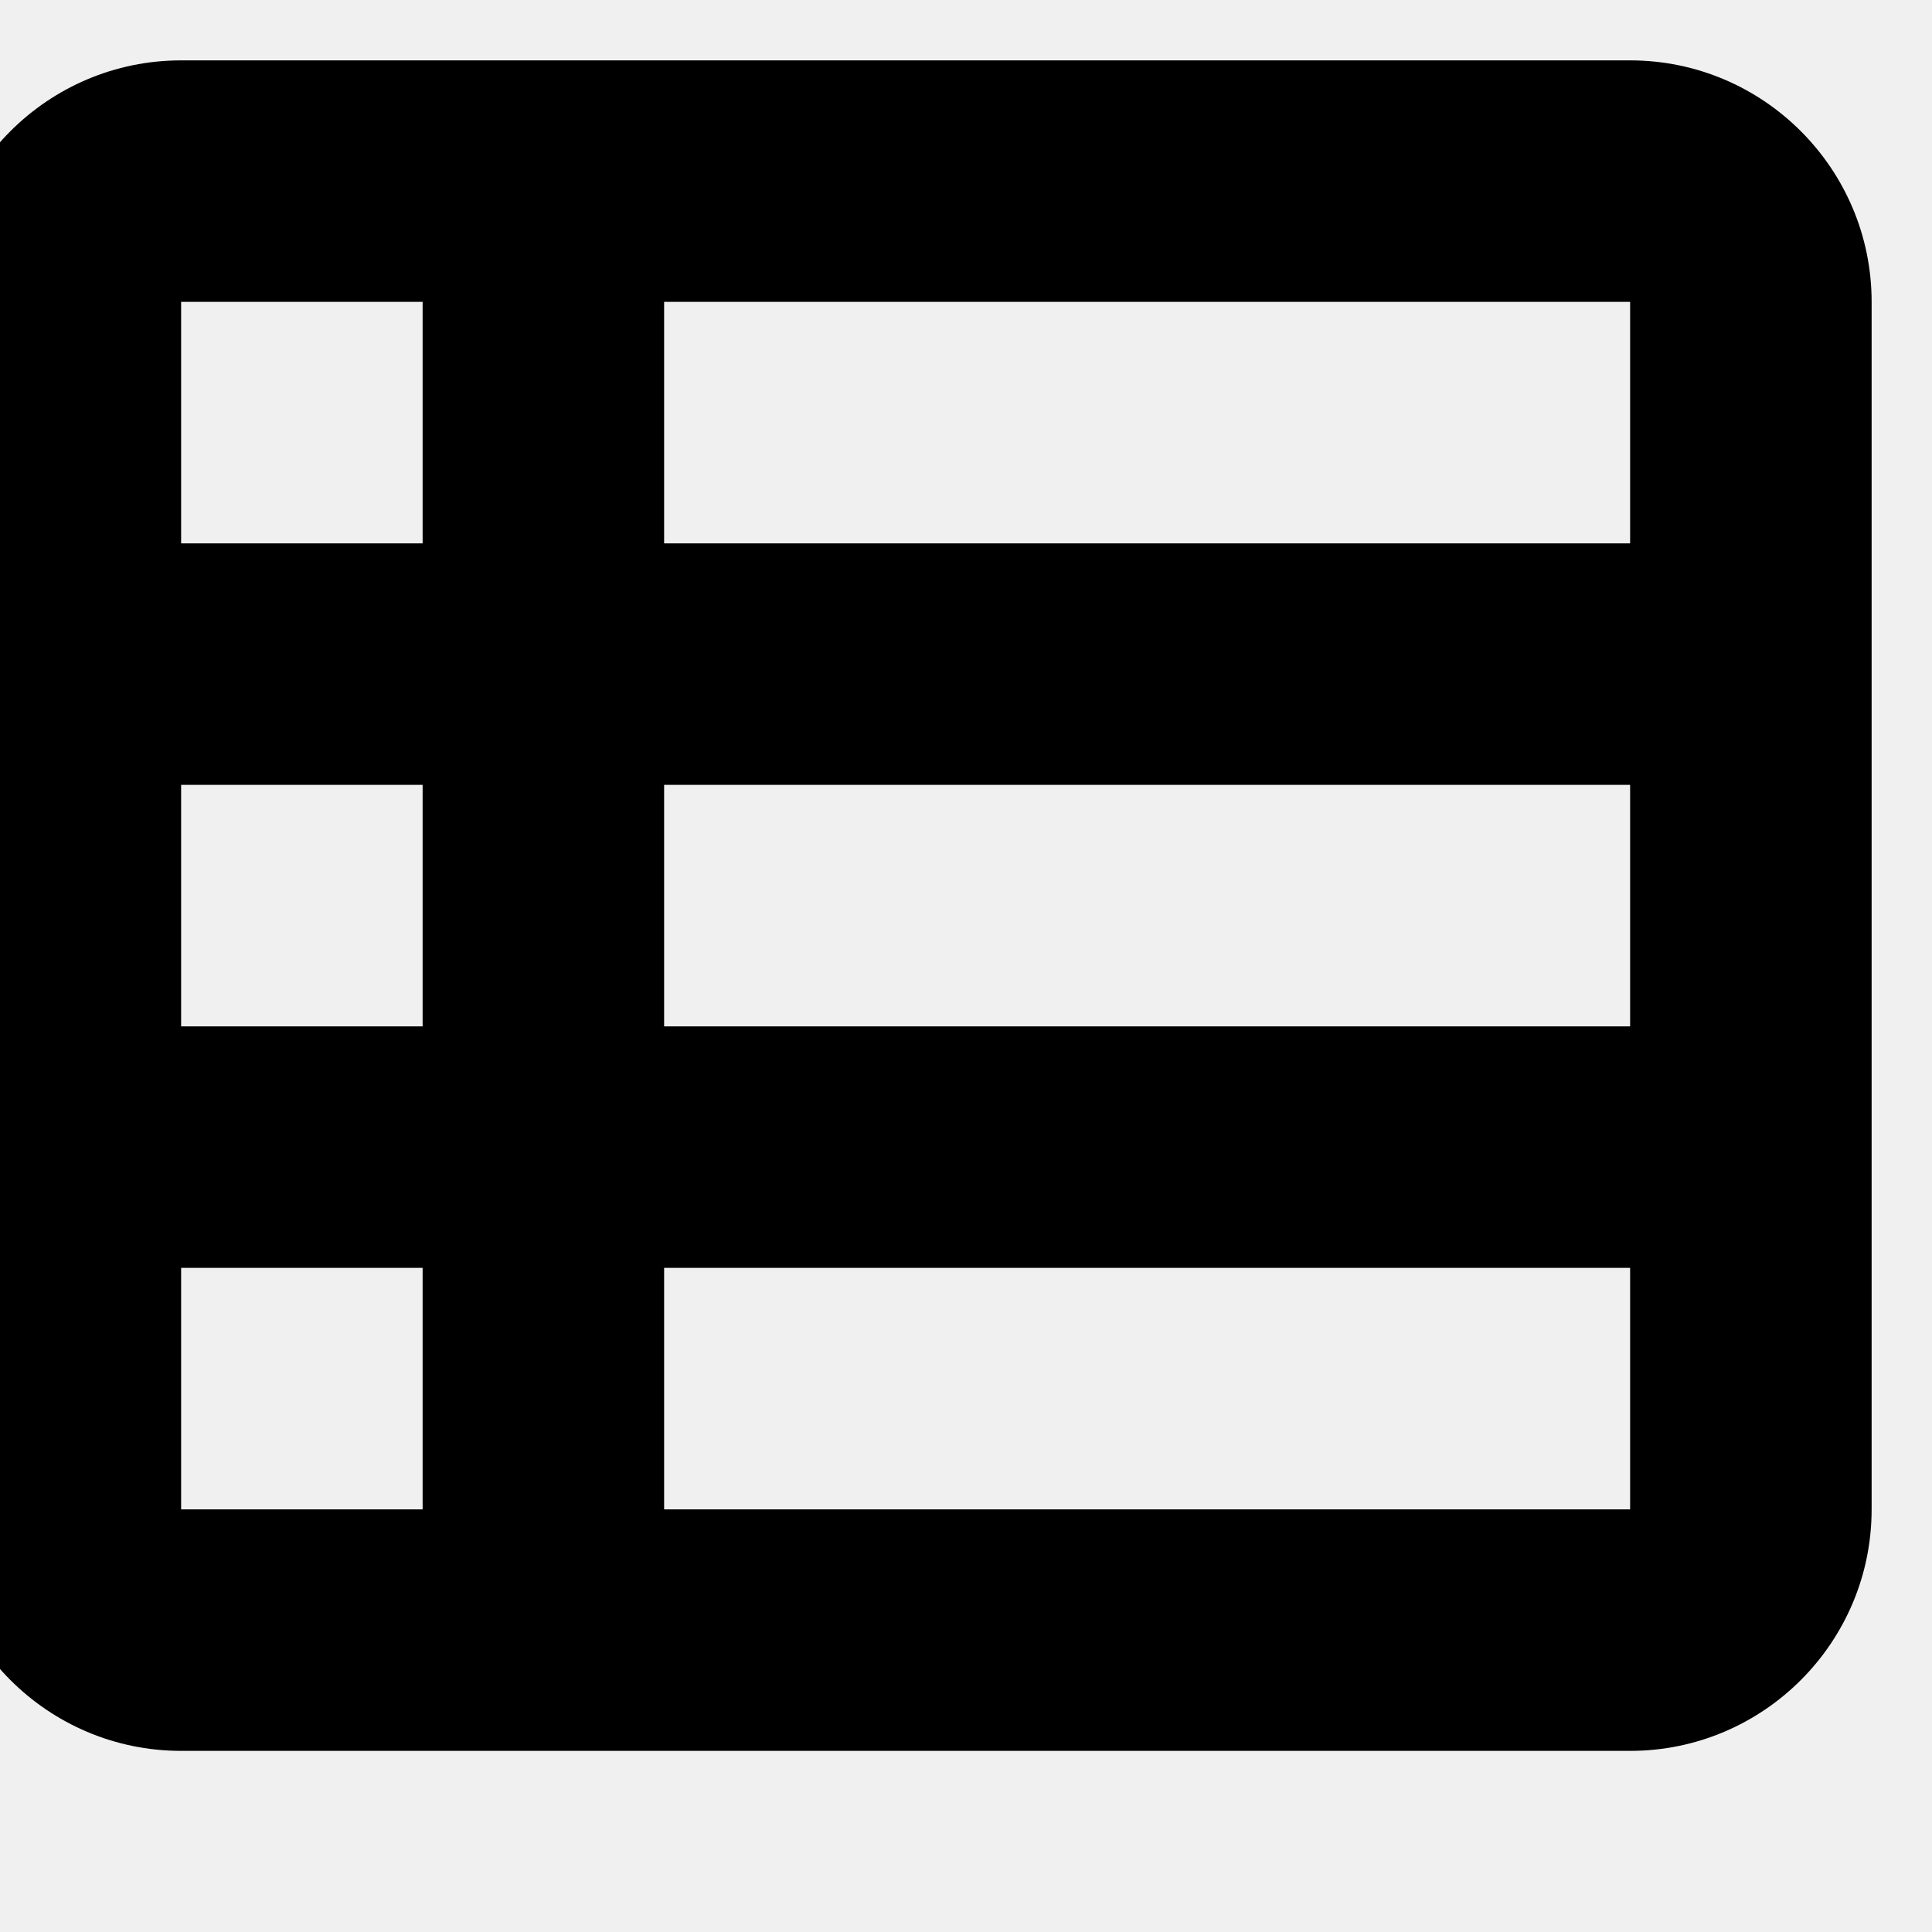
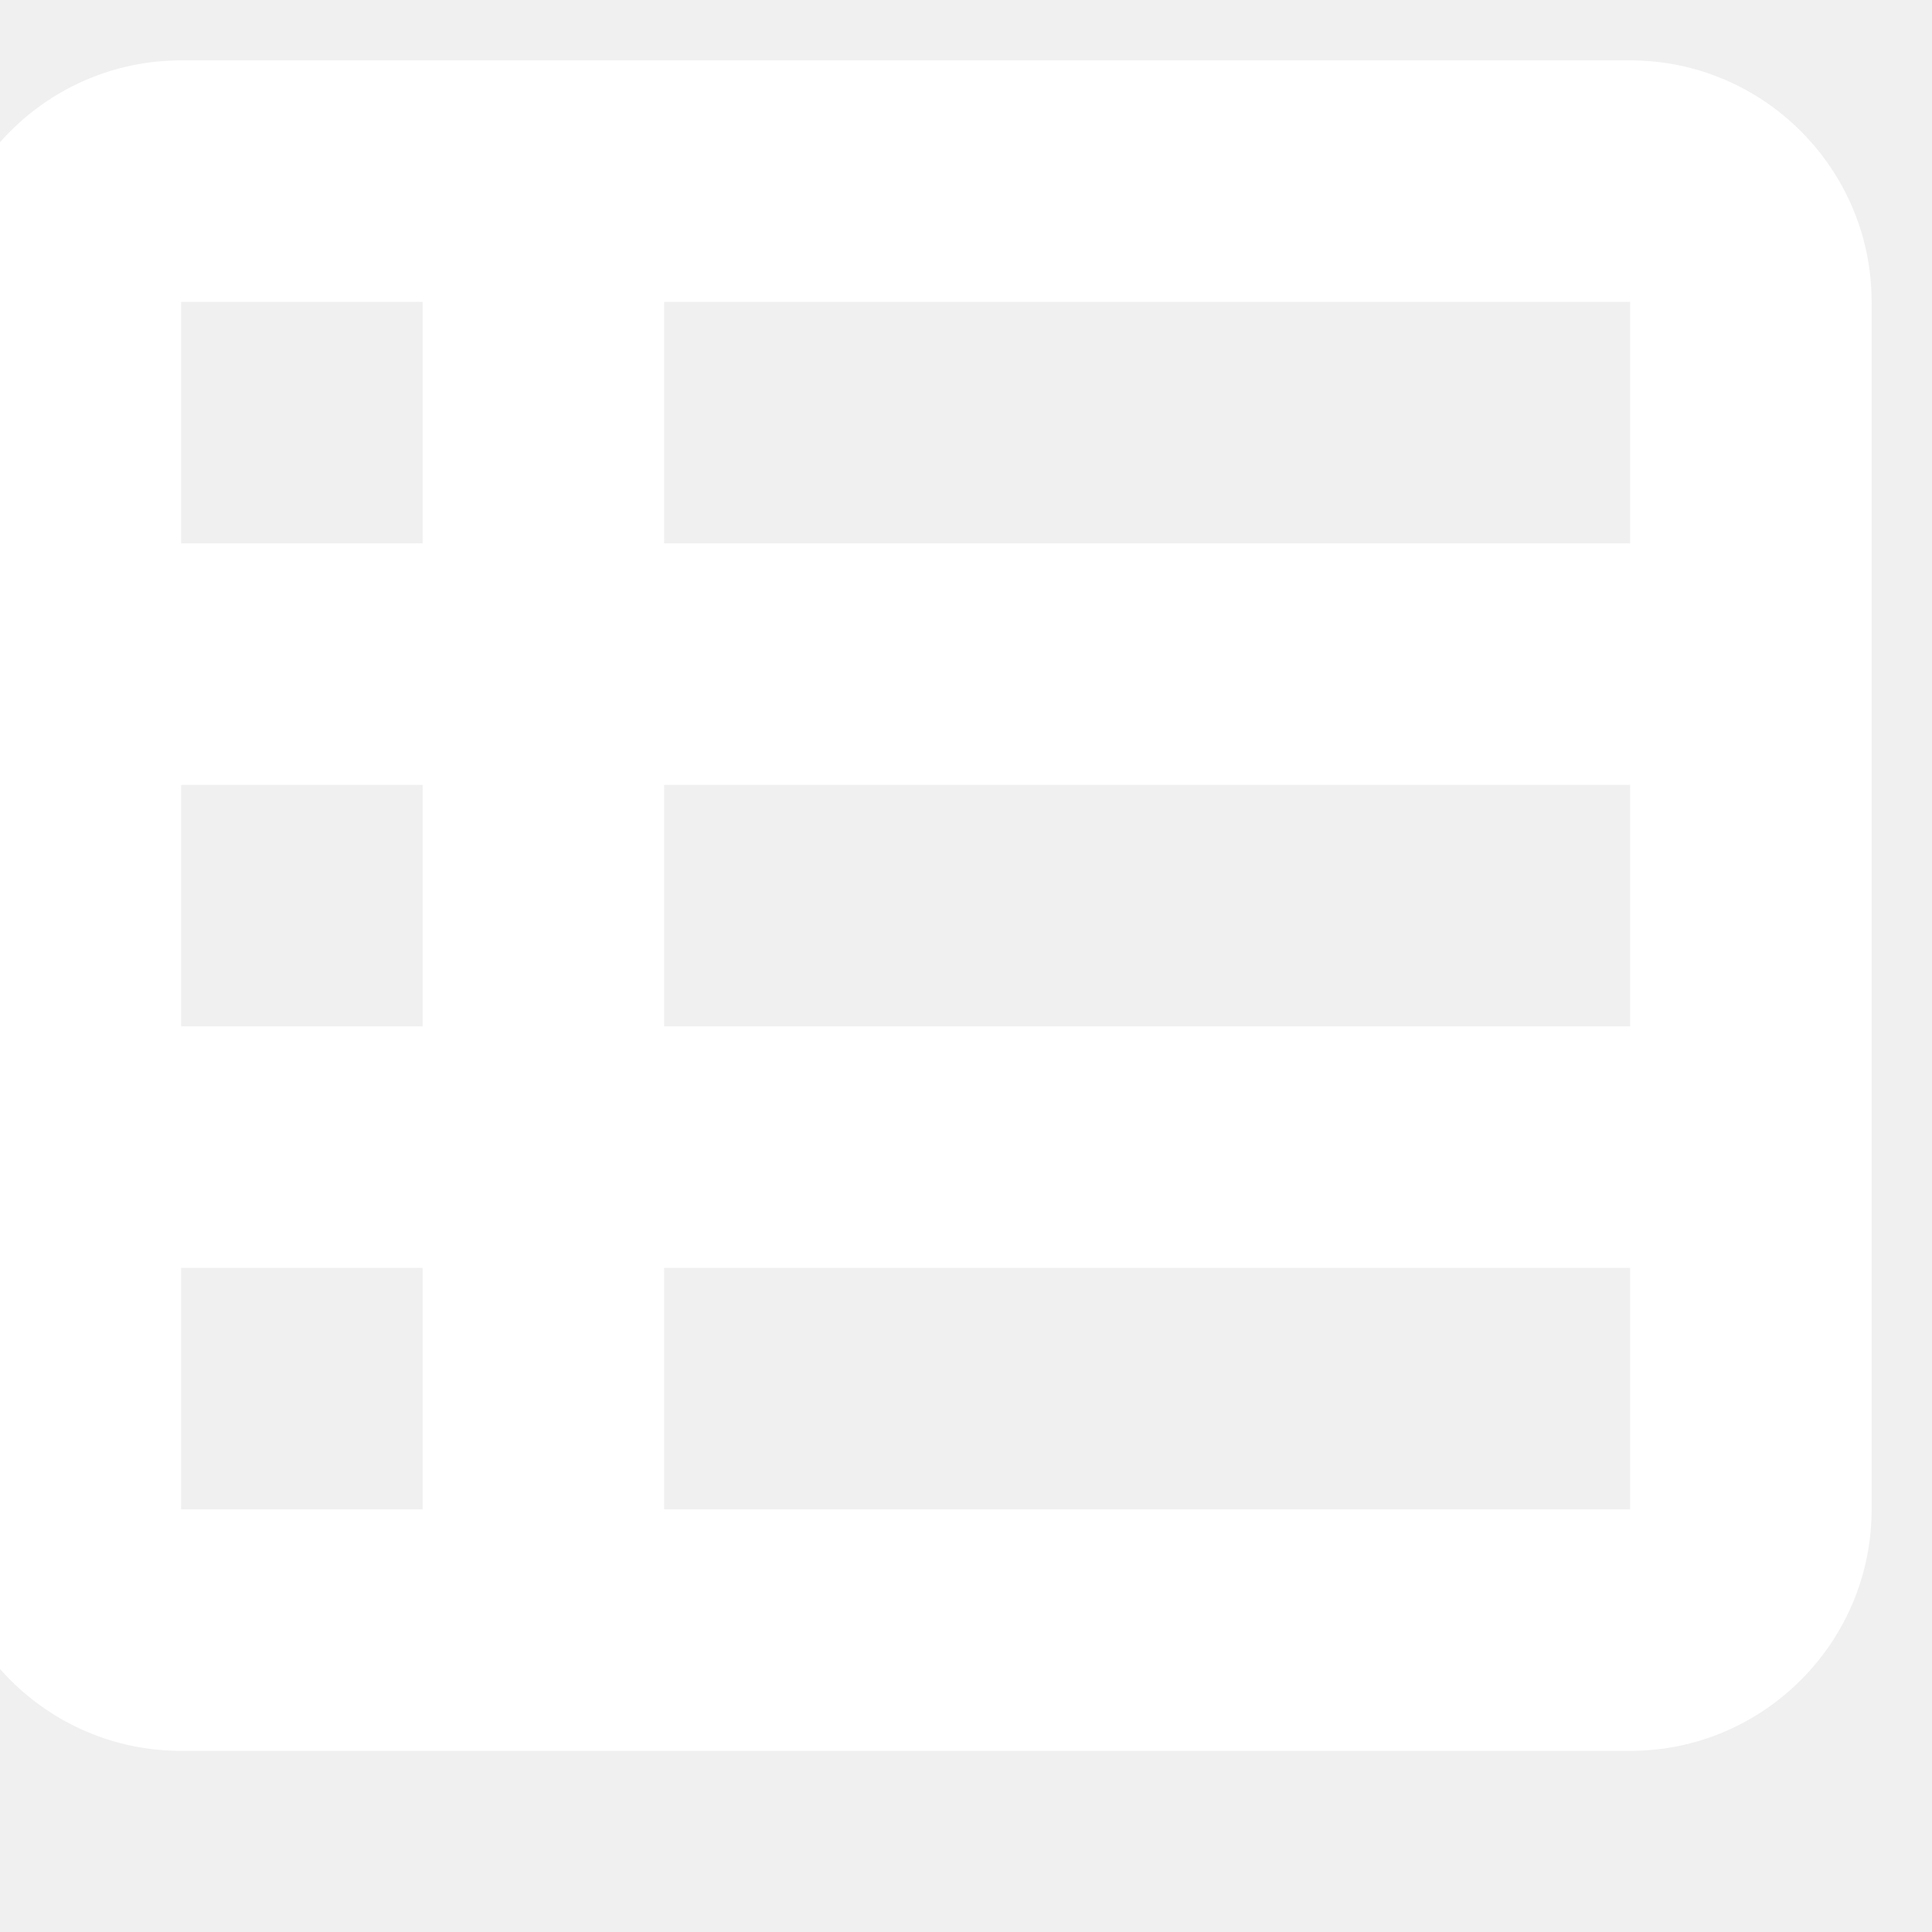
<svg xmlns="http://www.w3.org/2000/svg" viewBox="16 16 512 512">
-   <path d="M0 96C0 60.7 28.7 32 64 32l384 0c35.3 0 64 28.7 64 64l0 320c0 35.3-28.7 64-64 64L64 480c-35.3 0-64-28.7-64-64L0 96zm64 0l0 64 64 0 0-64L64 96zm384 0L192 96l0 64 256 0 0-64zM64 224l0 64 64 0 0-64-64 0zm384 0l-256 0 0 64 256 0 0-64zM64 352l0 64 64 0 0-64-64 0zm384 0l-256 0 0 64 256 0 0-64z" fill="#000000" />
+   <path d="M0 96C0 60.7 28.7 32 64 32l384 0c35.3 0 64 28.7 64 64l0 320c0 35.3-28.7 64-64 64L64 480c-35.3 0-64-28.7-64-64L0 96zm64 0l0 64 64 0 0-64L64 96zm384 0L192 96l0 64 256 0 0-64zM64 224l0 64 64 0 0-64-64 0zm384 0l-256 0 0 64 256 0 0-64zM64 352l0 64 64 0 0-64-64 0zm384 0l-256 0 0 64 256 0 0-64z" fill="#ffffff" />
</svg>
